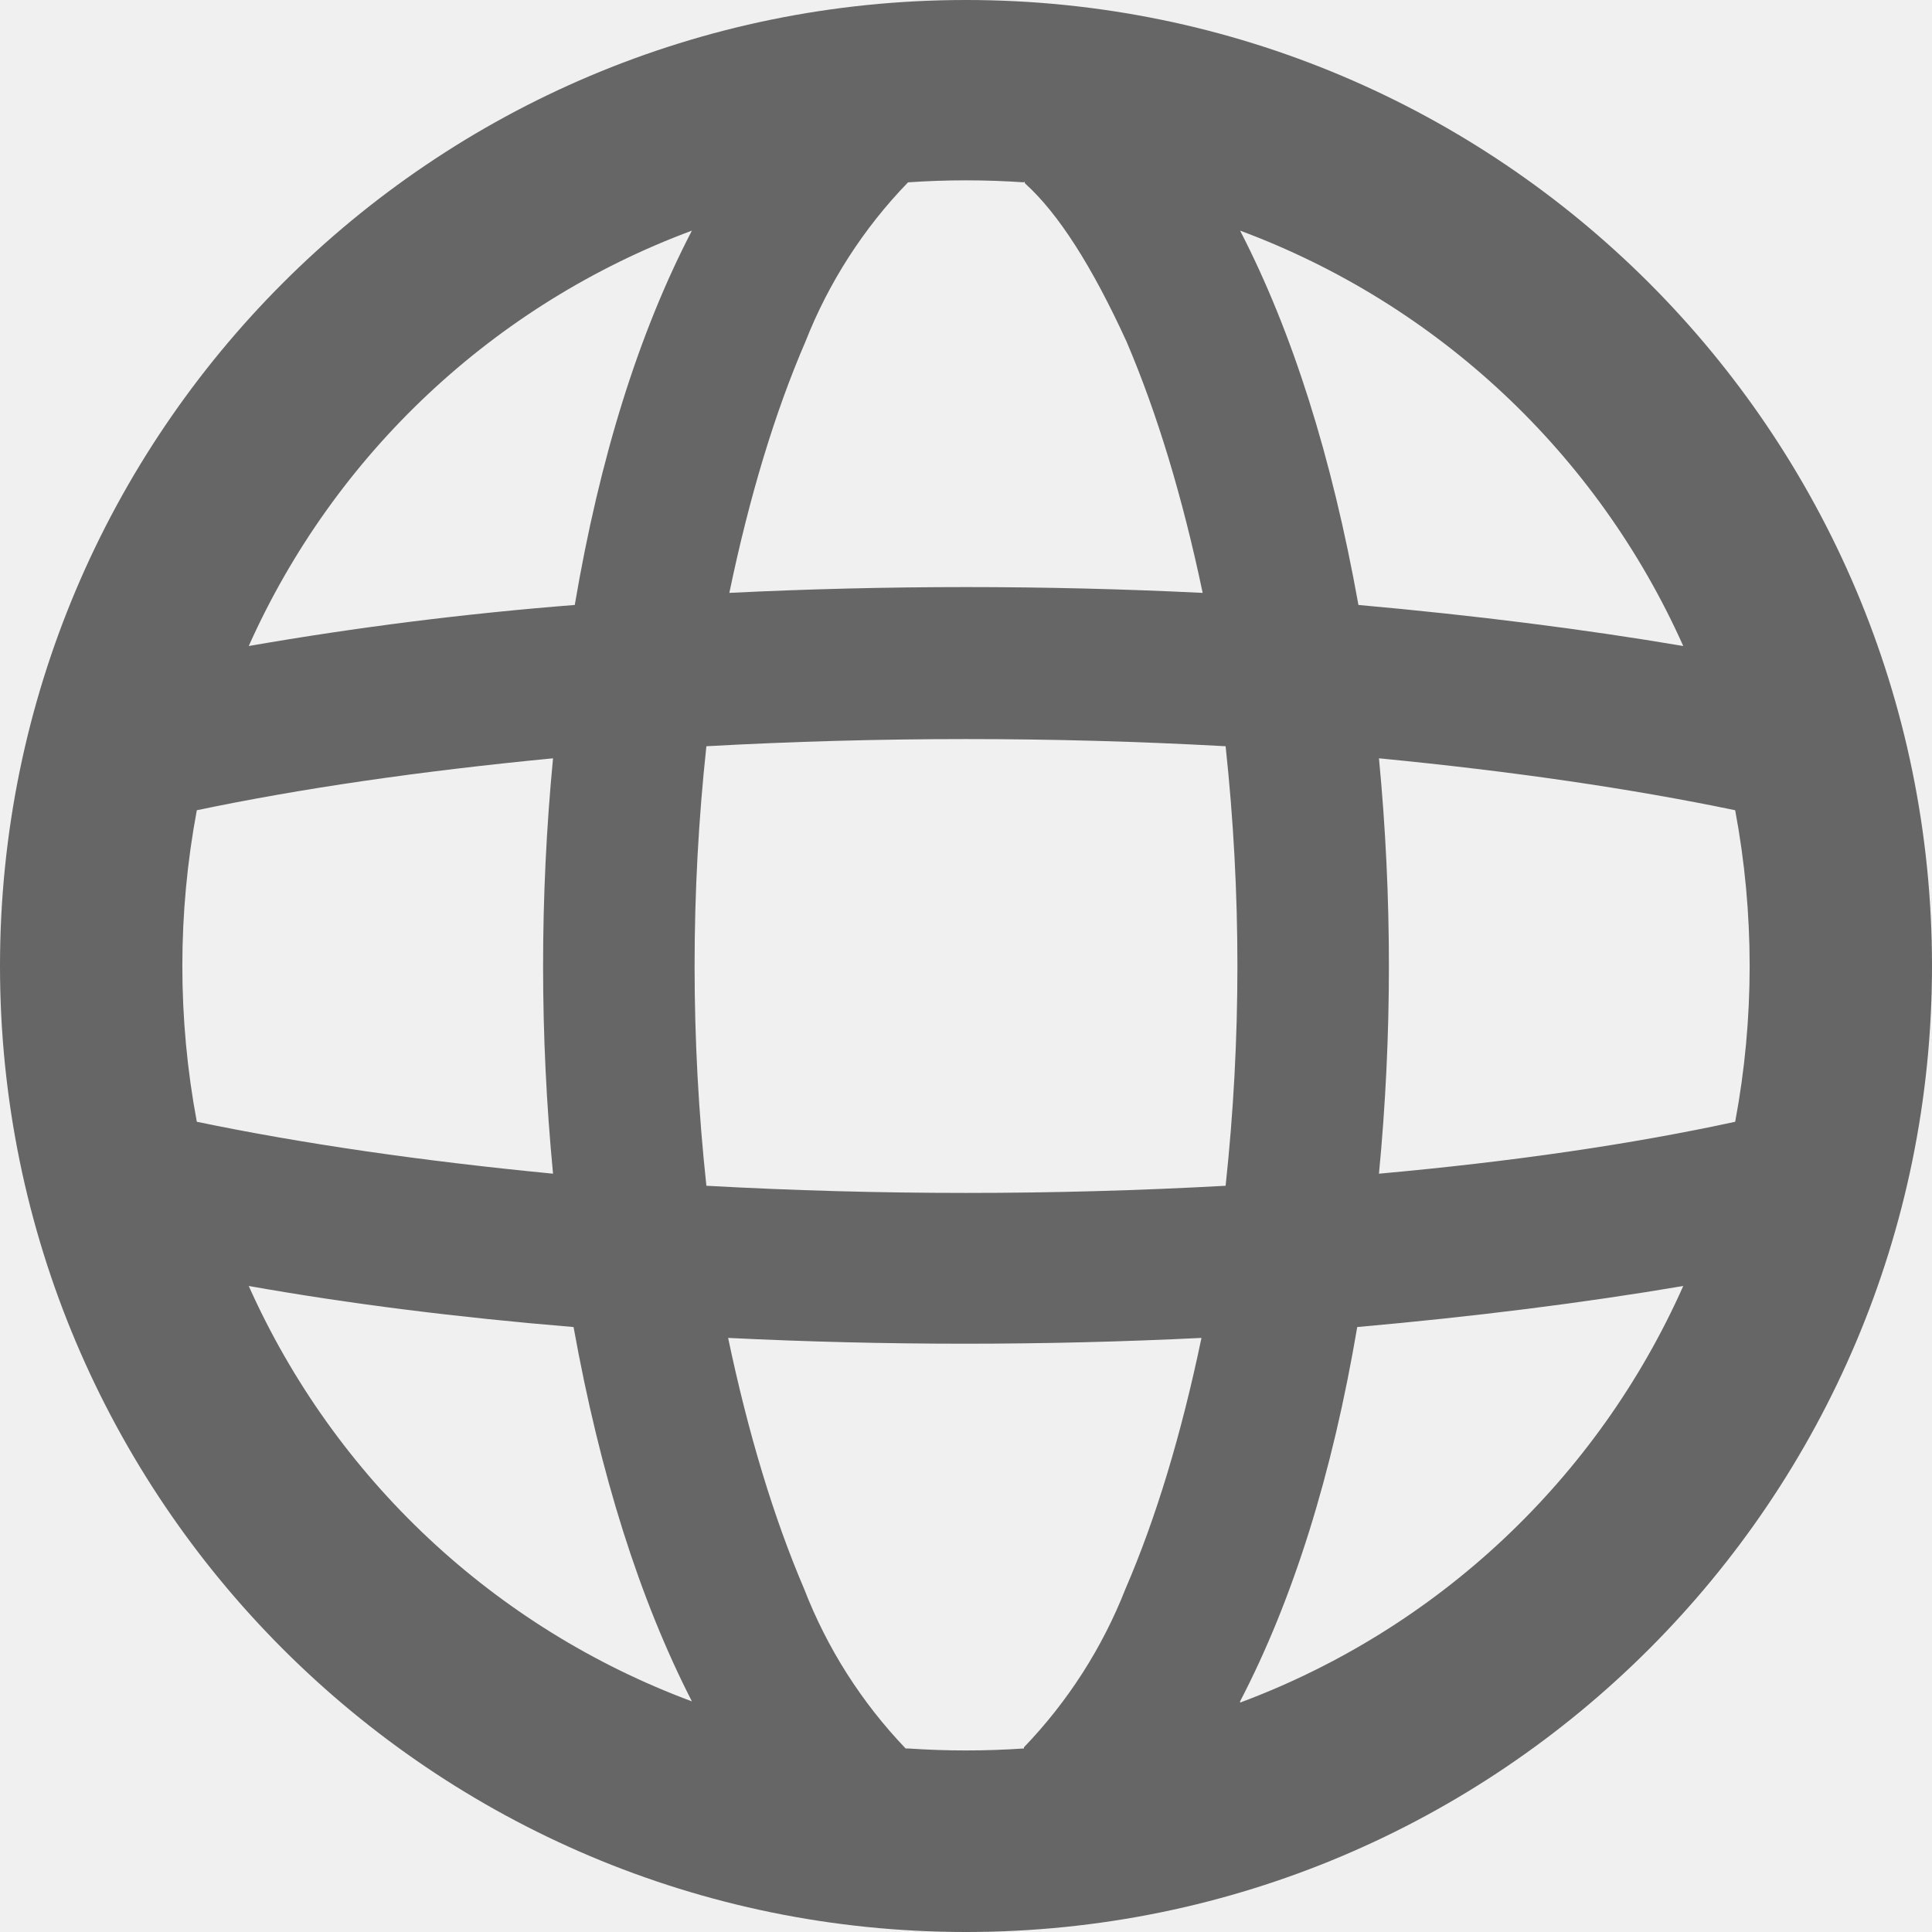
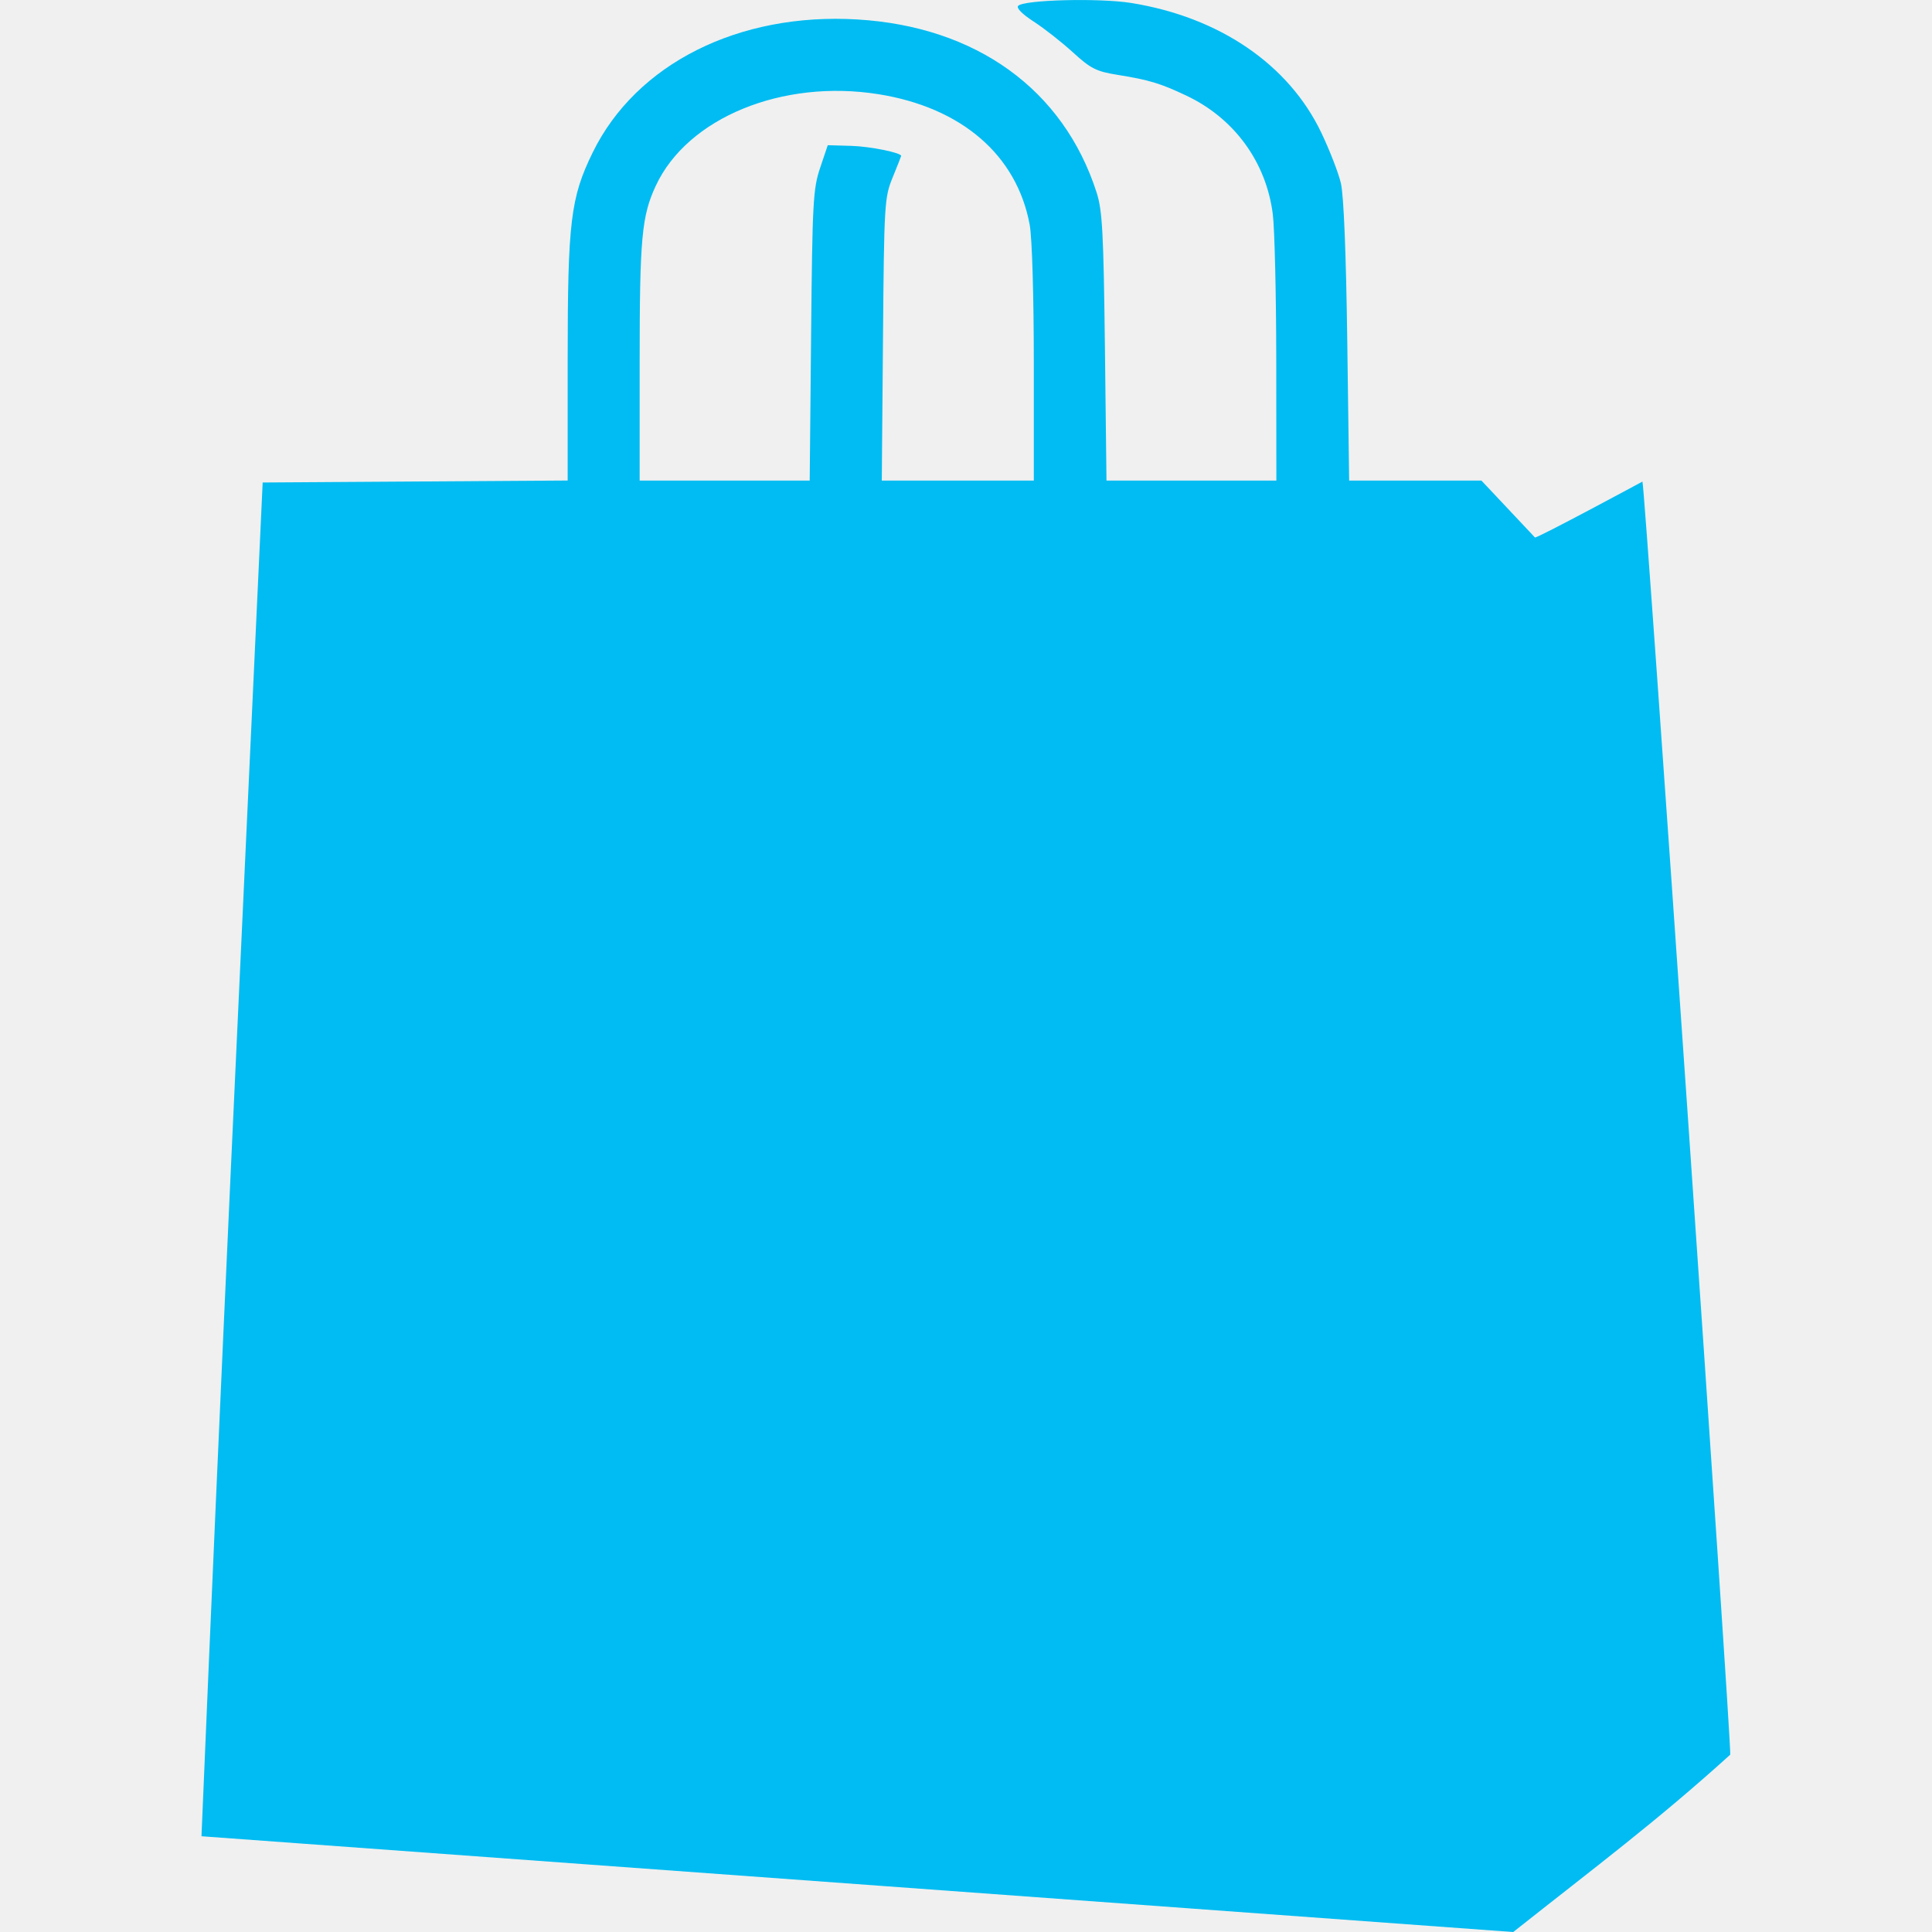
- <svg xmlns="http://www.w3.org/2000/svg" fill="none" viewBox="0 0 16 16">
-   <g clip-path="url(#a)">
-     <path fill-rule="evenodd" clip-rule="evenodd" d="M10.27 14.1a6.5 6.5 0 0 0 3.67-3.45q-1.24.21-2.7.34-.31 1.83-.97 3.1M8 16A8 8 0 1 0 8 0a8 8 0 0 0 0 16m.48-1.52a7 7 0 0 1-.96 0H7.5a4 4 0 0 1-.84-1.32q-.38-.89-.63-2.08a40 40 0 0 0 3.92 0q-.25 1.2-.63 2.08a4 4 0 0 1-.84 1.31zm2.94-4.76q1.66-.15 2.95-.43a7 7 0 0 0 0-2.58q-1.3-.27-2.95-.43a18 18 0 0 1 0 3.44m-1.27-3.54a17 17 0 0 1 0 3.64 39 39 0 0 1-4.3 0 17 17 0 0 1 0-3.64 39 39 0 0 1 4.3 0m1.1-1.17q1.45.13 2.69.34a6.5 6.5 0 0 0-3.67-3.44q.65 1.26.98 3.1M8.48 1.5l.01.02q.41.37.84 1.31.38.89.63 2.08a40 40 0 0 0-3.92 0q.25-1.2.63-2.08a4 4 0 0 1 .85-1.32 7 7 0 0 1 .96 0m-2.75.4a6.5 6.5 0 0 0-3.67 3.44 29 29 0 0 1 2.7-.34q.31-1.83.97-3.1M4.58 6.28q-1.66.16-2.95.43a7 7 0 0 0 0 2.58q1.3.27 2.95.43a18 18 0 0 1 0-3.44m.17 4.71q-1.45-.12-2.69-.34a6.5 6.5 0 0 0 3.67 3.44q-.65-1.27-.98-3.1" fill="#666" />
-   </g>
-   <defs>
-     <clipPath id="a">
-       <path fill="#fff" d="M0 0h16v16H0z" />
-     </clipPath>
-   </defs>
+ <svg xmlns="http://www.w3.org/2000/svg" width="800px" height="800px" viewBox="-7.3 0 70 70">
+   <path d="m 720.946,458.261 c 0.724,-17.28 1.357,-30.445 2.217,-49.049 3.684,-0.024 7.368,-0.048 11.051,-0.072 l 0,-4.398 c 0,-4.98 0.106,-5.853 0.908,-7.49 1.571,-3.208 5.285,-5.074 9.586,-4.817 4.314,0.258 7.473,2.543 8.671,6.272 0.208,0.647 0.251,1.452 0.3,5.596 l 0.057,4.84 c 2.052,0 4.103,0 6.155,0 l -0.004,-4.36 c -0.002,-2.398 -0.059,-4.784 -0.126,-5.302 -0.243,-1.888 -1.397,-3.466 -3.134,-4.288 -0.939,-0.444 -1.343,-0.566 -2.49,-0.751 -0.771,-0.124 -0.971,-0.225 -1.615,-0.813 -0.404,-0.369 -1.044,-0.872 -1.423,-1.117 -0.42,-0.272 -0.639,-0.495 -0.561,-0.572 0.219,-0.219 2.95,-0.287 4.097,-0.102 3.197,0.516 5.704,2.227 6.885,4.701 0.299,0.626 0.618,1.447 0.708,1.825 0.104,0.436 0.189,2.531 0.232,5.733 l 0.068,5.046 c 1.598,0 3.196,0 4.794,0 l 1.938,2.06 c 0.041,0.055 3.895,-2.024 3.895,-2.024 0.084,0.084 3.235,45.78 3.181,46.126 -2.659,2.409 -4.857,4.046 -7.863,6.426 z m 22.088,-54.37 c 0.045,-4.828 0.071,-5.319 0.326,-6.076 l 0.277,-0.824 0.85,0.024 c 0.679,0.019 1.81,0.247 1.81,0.364 -3e-5,0.013 -0.139,0.364 -0.308,0.779 -0.298,0.729 -0.31,0.935 -0.351,5.87 l -0.043,5.115 c 1.836,0 3.672,0 5.508,0 l 0,-4.232 c 0,-2.466 -0.062,-4.569 -0.15,-5.041 -0.466,-2.521 -2.467,-4.247 -5.48,-4.727 -3.484,-0.555 -6.916,0.855 -8.064,3.312 -0.513,1.099 -0.587,1.899 -0.587,6.369 l 0,4.319 c 2.054,0 4.108,0 6.161,0 z" fill="#00bcf2" transform="translate(-720.946 -391.73)" />
</svg>
